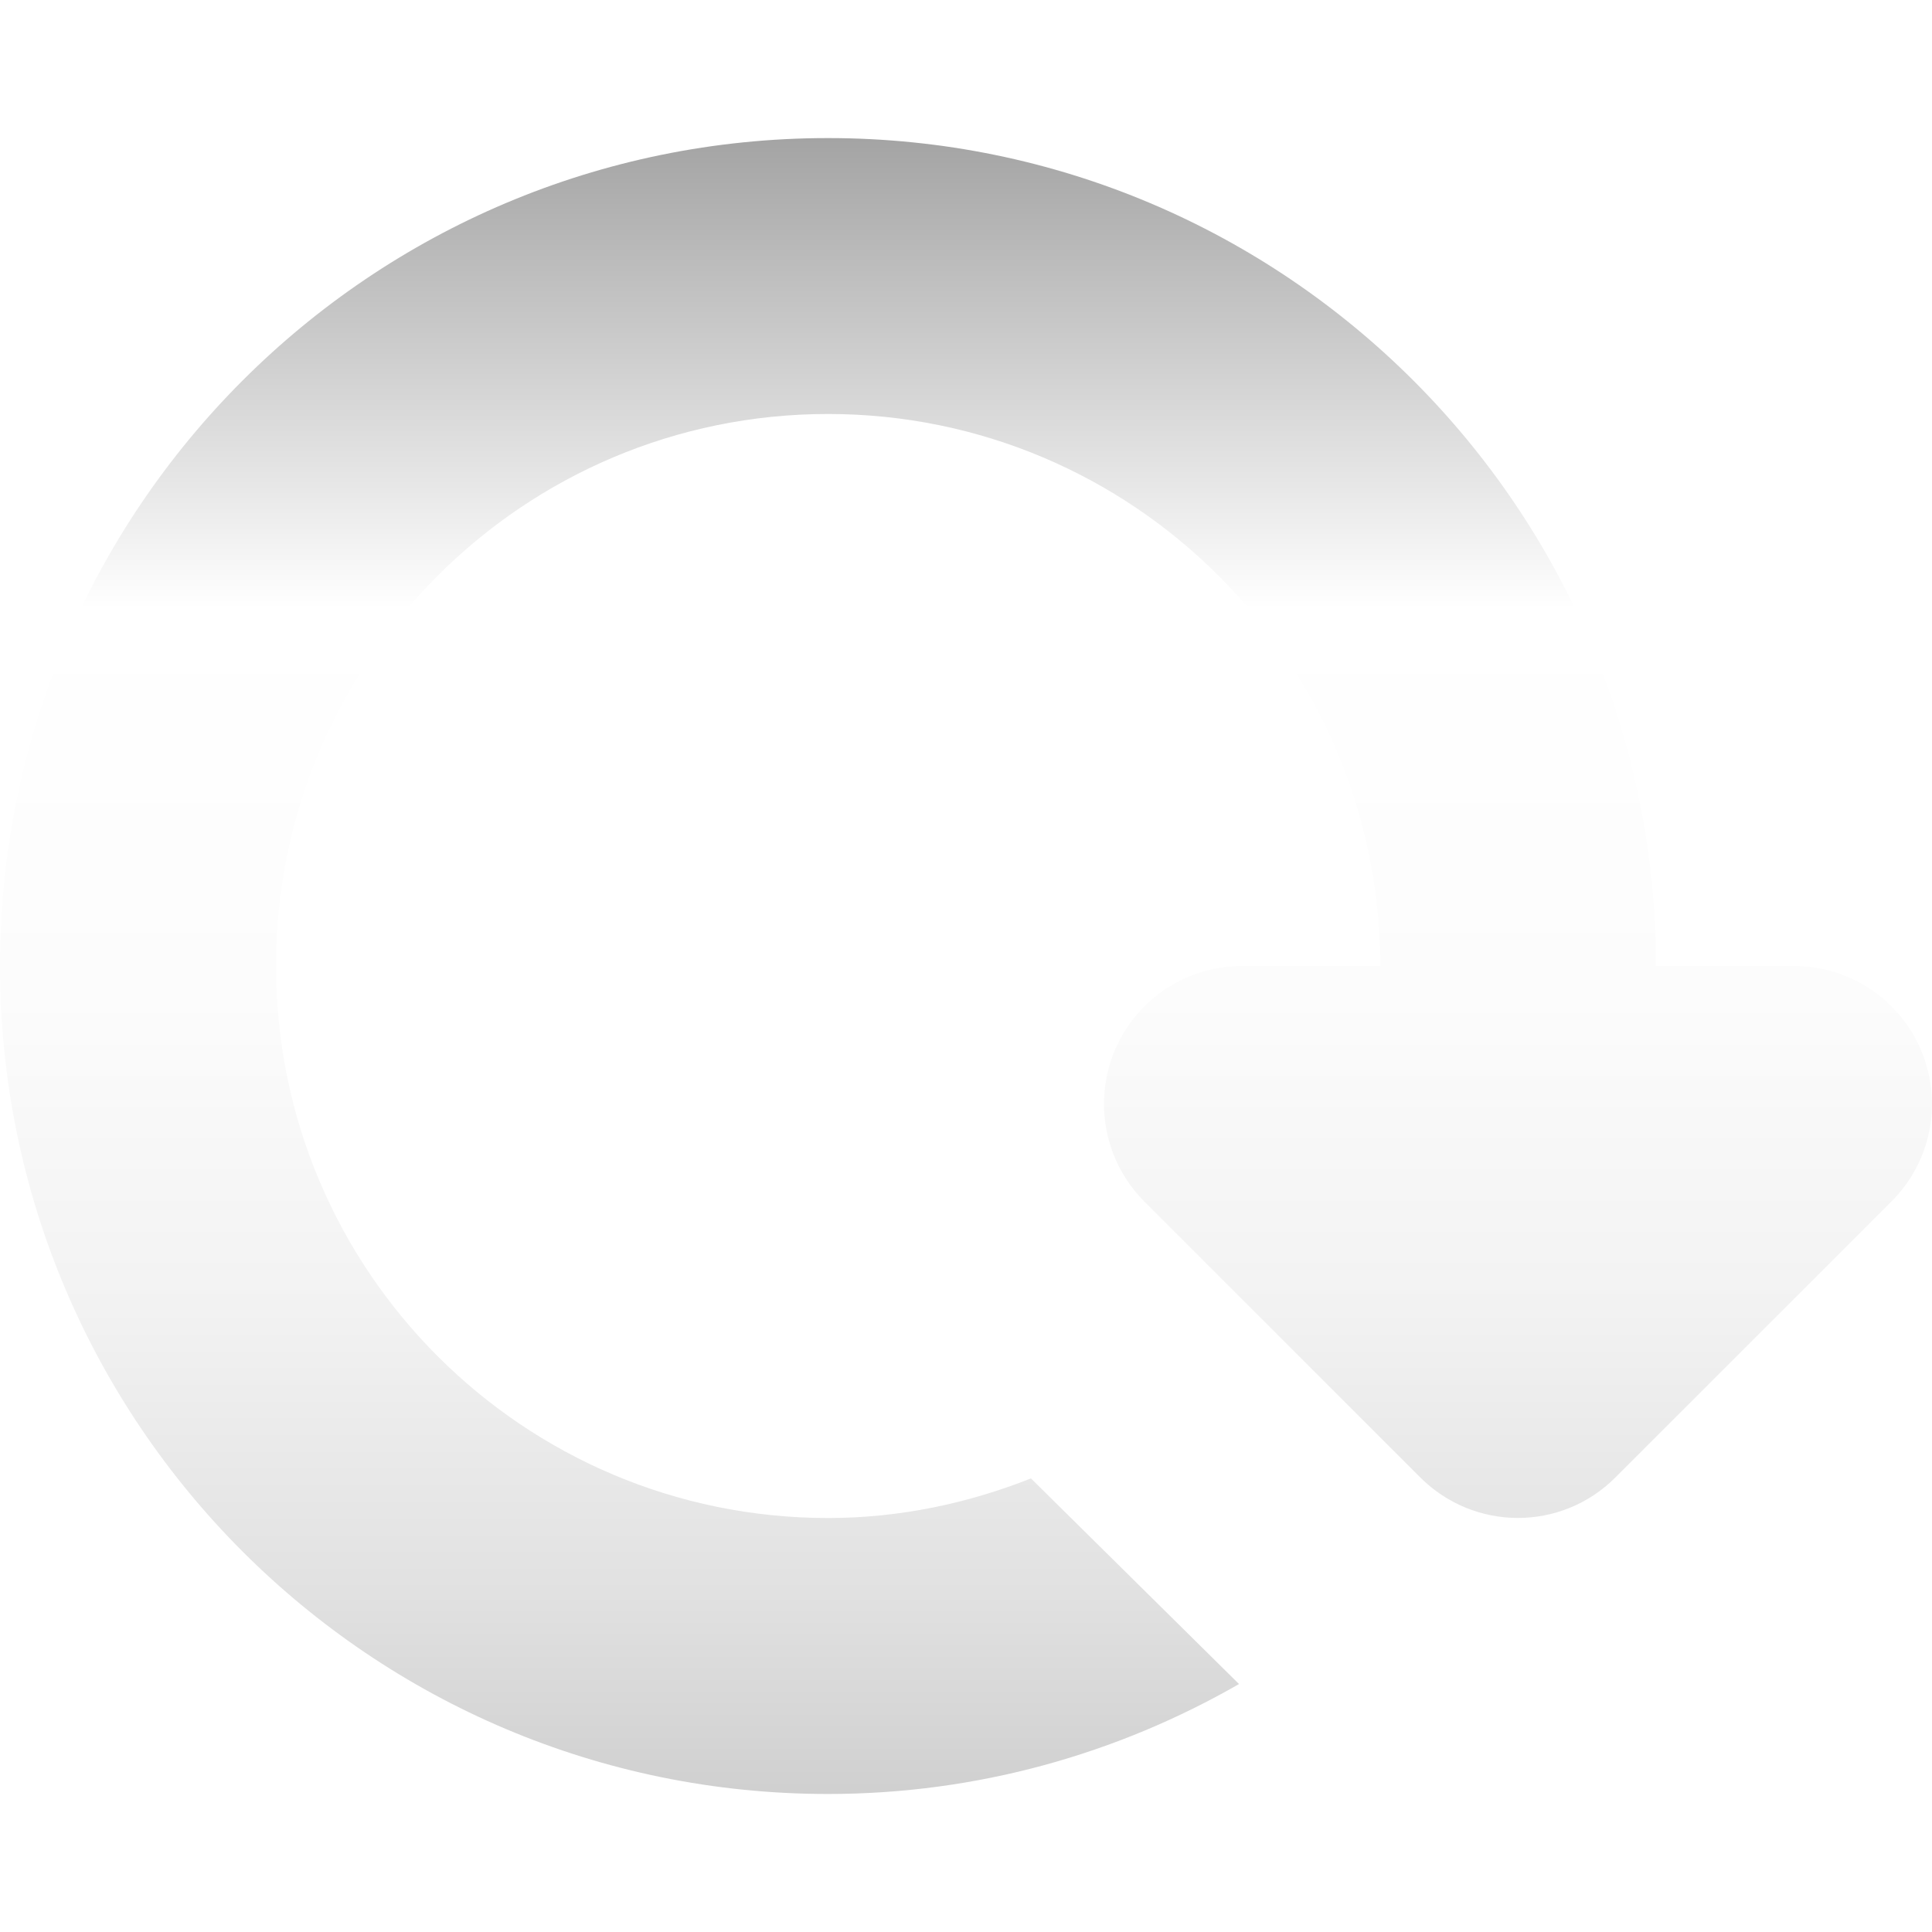
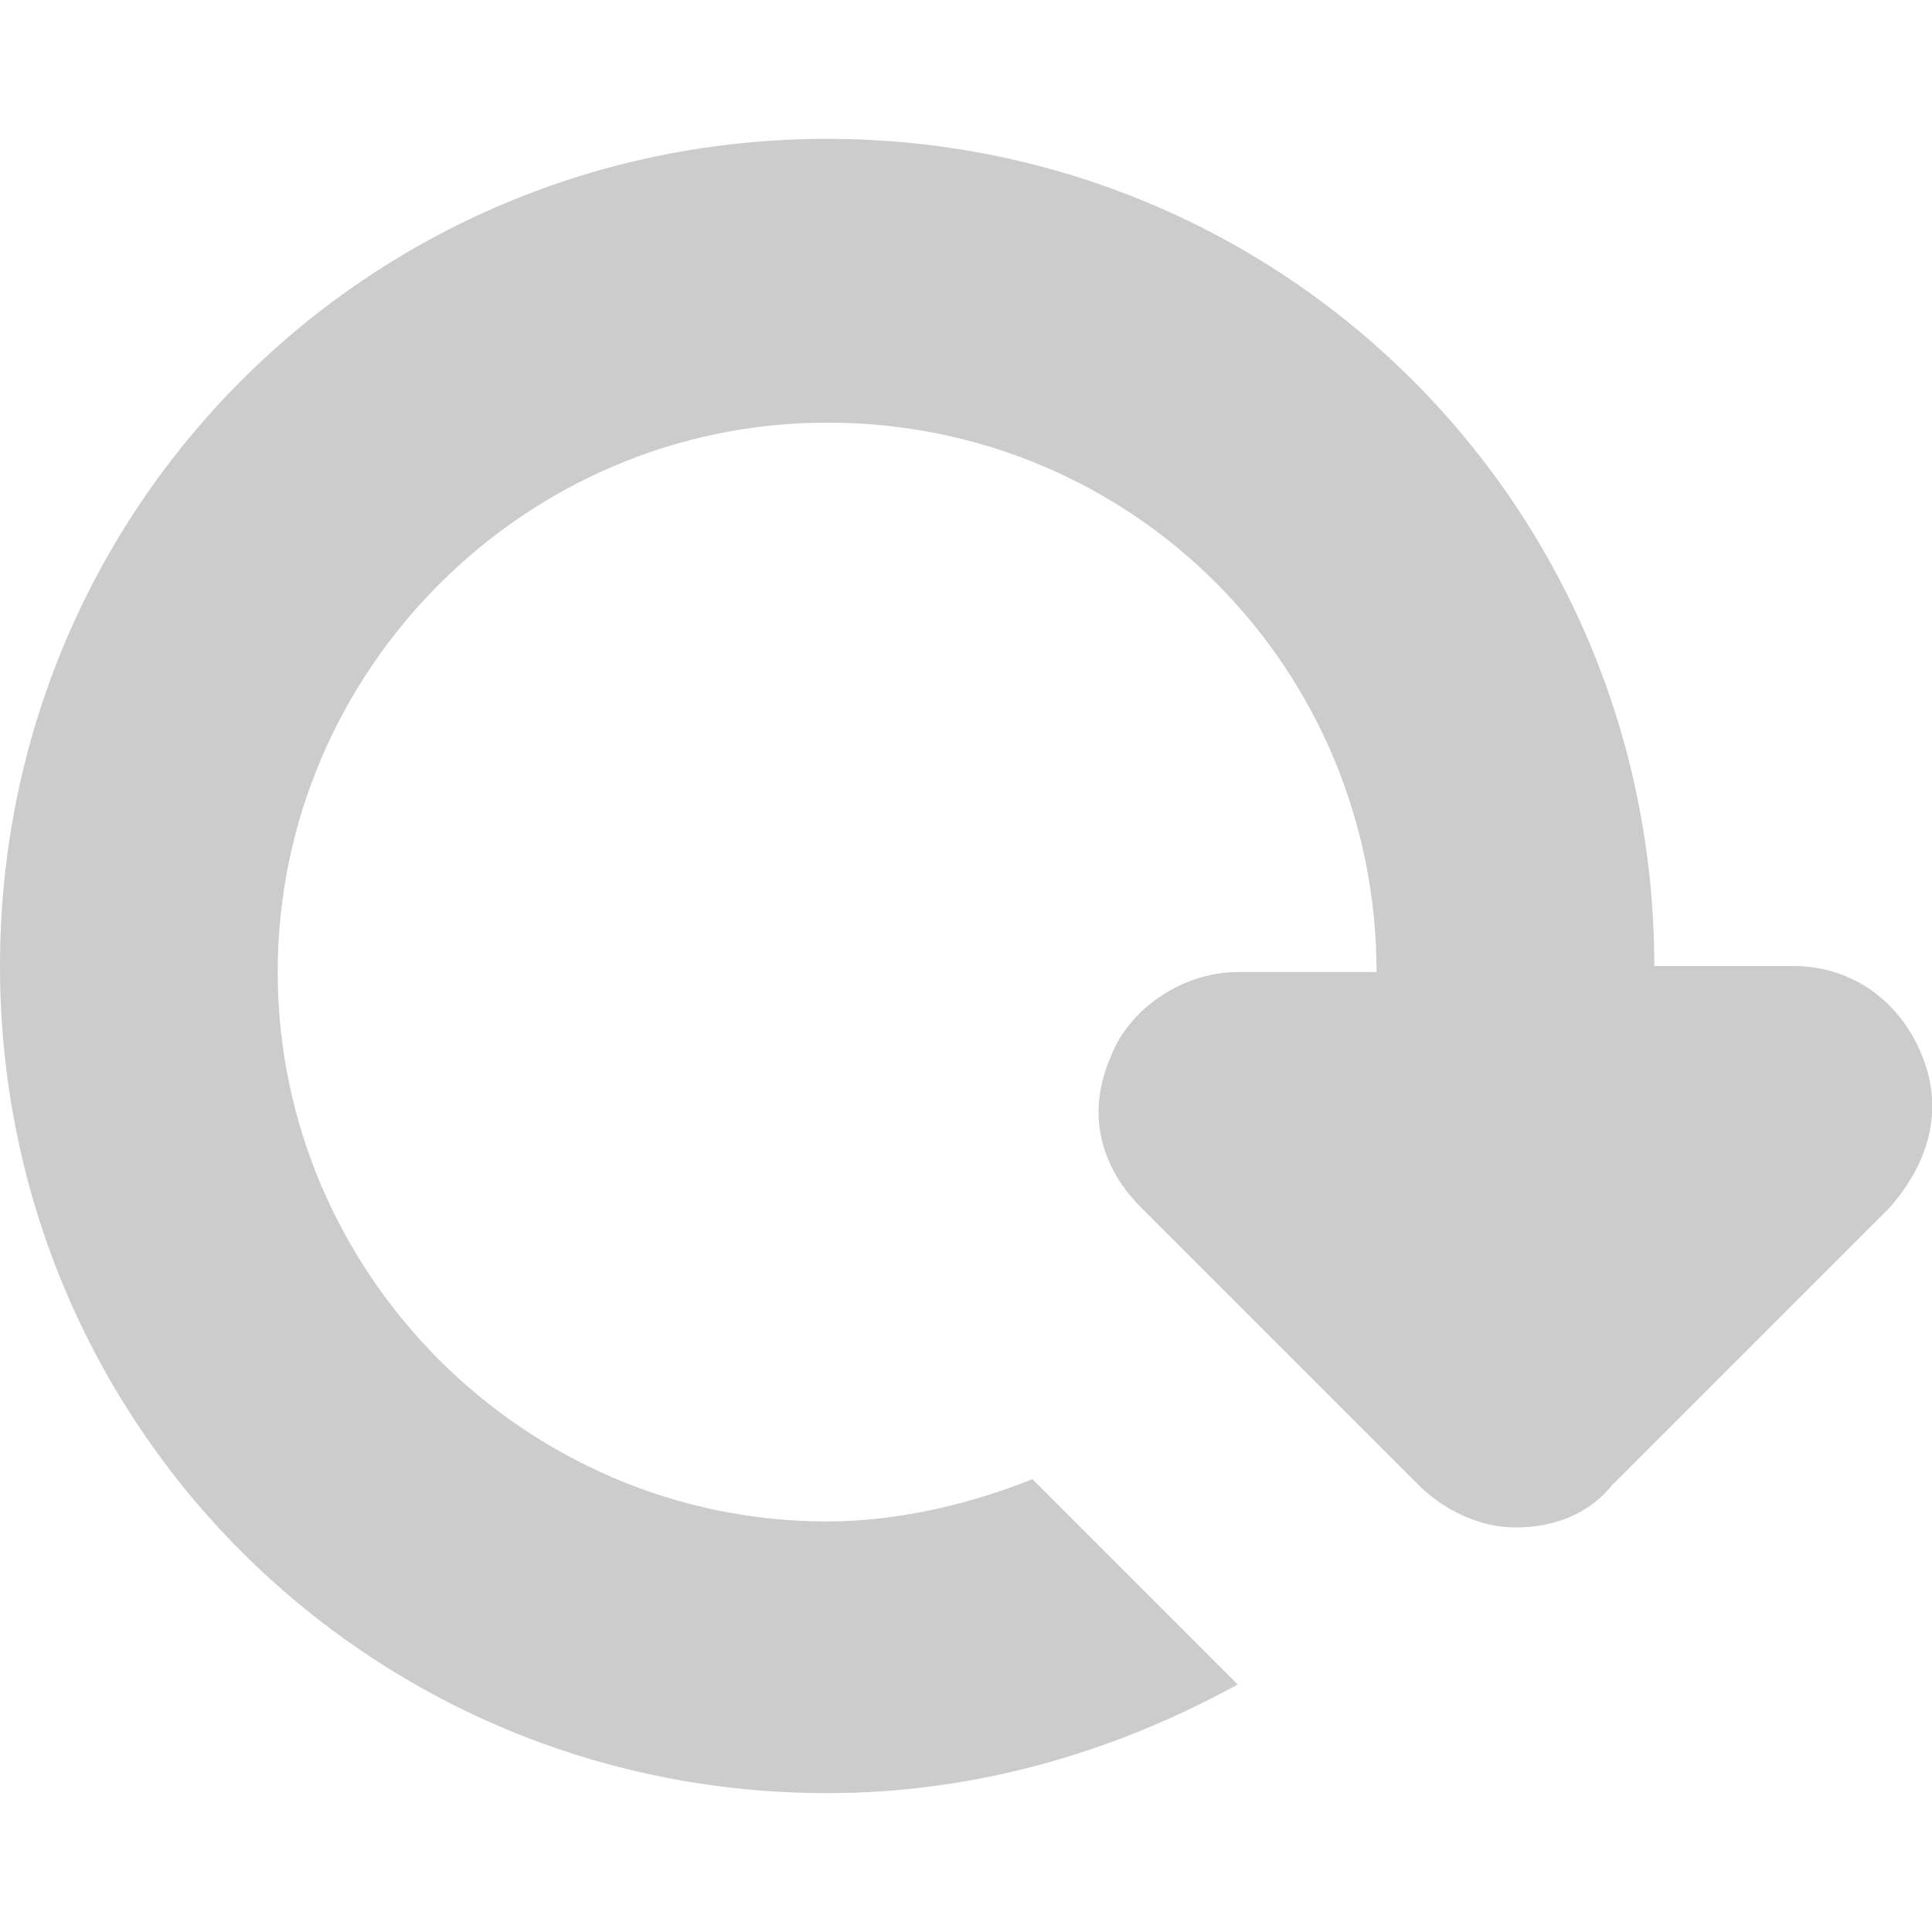
- <svg xmlns="http://www.w3.org/2000/svg" version="1.1" id="Calque_1" x="0px" y="0px" width="32px" height="32px" viewBox="0 0 32 32" enable-background="new 0 0 32 32" xml:space="preserve">
+ <svg xmlns="http://www.w3.org/2000/svg" version="1.1" id="Calque_1" x="0px" y="0px" viewBox="0 0 32 32" enable-background="new 0 0 32 32" xml:space="preserve">
  <rect fill="none" width="32" height="32" />
-   <linearGradient id="SVGID_1_" gradientUnits="userSpaceOnUse" x1="579" y1="810.373" x2="579" y2="839.407" gradientTransform="matrix(1 0 0 1 -563 -809)">
-     <stop offset="0" style="stop-color:#999999" />
-     <stop offset="0.3" style="stop-color:#FFFFFF" />
-     <stop offset="0.522" style="stop-color:#FCFCFC" />
-     <stop offset="0.7" style="stop-color:#F2F2F2" />
-     <stop offset="0.862" style="stop-color:#E1E1E1" />
-     <stop offset="1" style="stop-color:#CCCCCC" />
-   </linearGradient>
-   <path fill="url(#SVGID_1_)" d="M31.825,17.41C31.473,16.559,30.639,16,29.714,16h-2.286c0-7.573-6.141-13.713-13.714-13.713  C6.141,2.287,0,8.427,0,16c0,7.574,6.141,13.714,13.713,13.714c2.482,0,4.803-0.669,6.809-1.821l-3.446-3.406  c-1.042,0.412-2.17,0.656-3.361,0.656c-5.049,0-9.143-4.094-9.143-9.143s4.094-9.143,9.143-9.143c5.052,0,9.146,4.094,9.146,9.143  H20.57c-0.924,0-1.758,0.559-2.111,1.41c-0.352,0.855-0.158,1.838,0.496,2.492l4.57,4.57c0.447,0.445,1.031,0.67,1.617,0.67  c0.584,0,1.17-0.225,1.613-0.67l4.572-4.57C31.984,19.248,32.18,18.266,31.825,17.41z" />
+   <path fill="#CCCCCC" d="M31.8,17.4c-0.4-0.9-1.2-1.4-2.1-1.4h-2.3c0-7.6-6.1-13.7-13.7-13.7C6.1,2.3,0,8.4,0,16  c0,7.6,6.1,13.7,13.7,13.7c2.5,0,4.8-0.7,6.8-1.8l-3.4-3.4c-1,0.4-2.2,0.7-3.4,0.7c-5,0-9.1-4.1-9.1-9.1s4.1-9.1,9.1-9.1  c5.1,0,9.1,4.1,9.1,9.1h-2.3c-0.9,0-1.8,0.6-2.1,1.4c-0.4,0.9-0.2,1.8,0.5,2.5l4.6,4.6c0.4,0.4,1,0.7,1.6,0.7c0.6,0,1.2-0.2,1.6-0.7  l4.6-4.6C32,19.2,32.2,18.3,31.8,17.4z" />
+   <g>
+ </g>
+   <g>
+ </g>
+   <g>
+ </g>
+   <g>
+ </g>
+   <g>
+ </g>
+   <g>
+ </g>
+   <g>
+ </g>
+   <g>
+ </g>
+   <g>
+ </g>
+   <g>
+ </g>
+   <g>
+ </g>
+   <g>
+ </g>
+   <g>
+ </g>
+   <g>
+ </g>
+   <g>
+ </g>
</svg>
